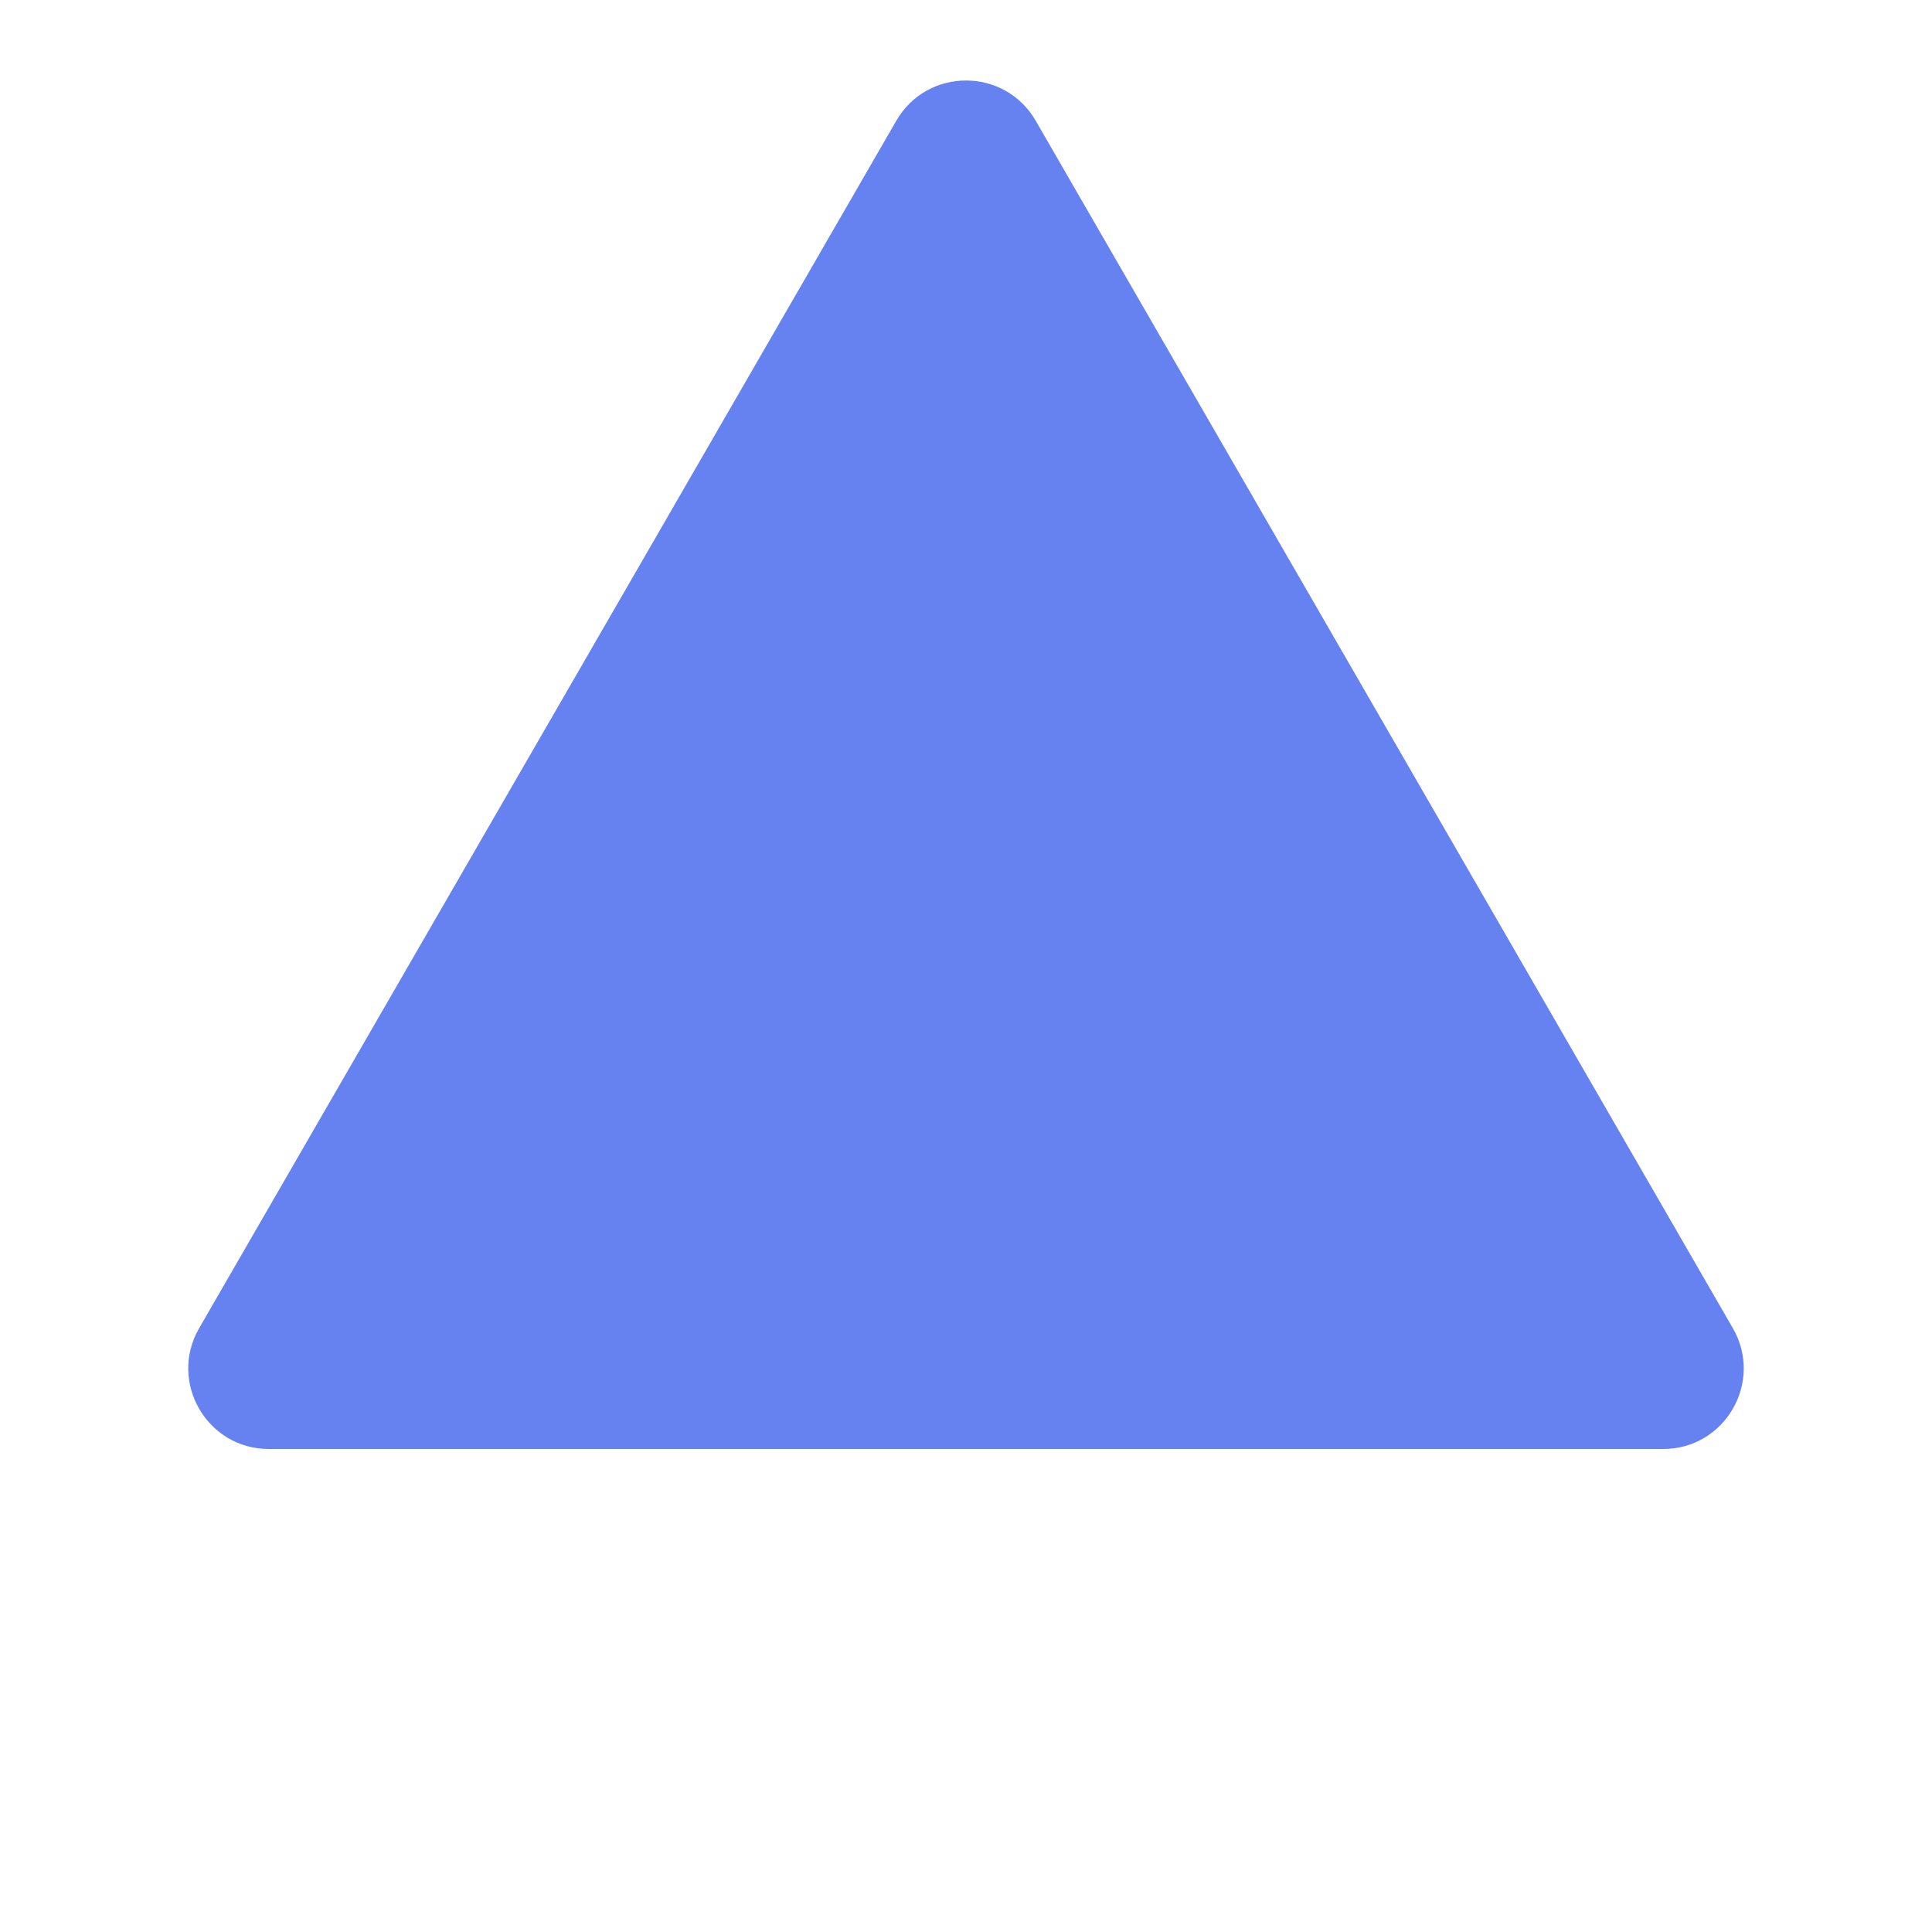
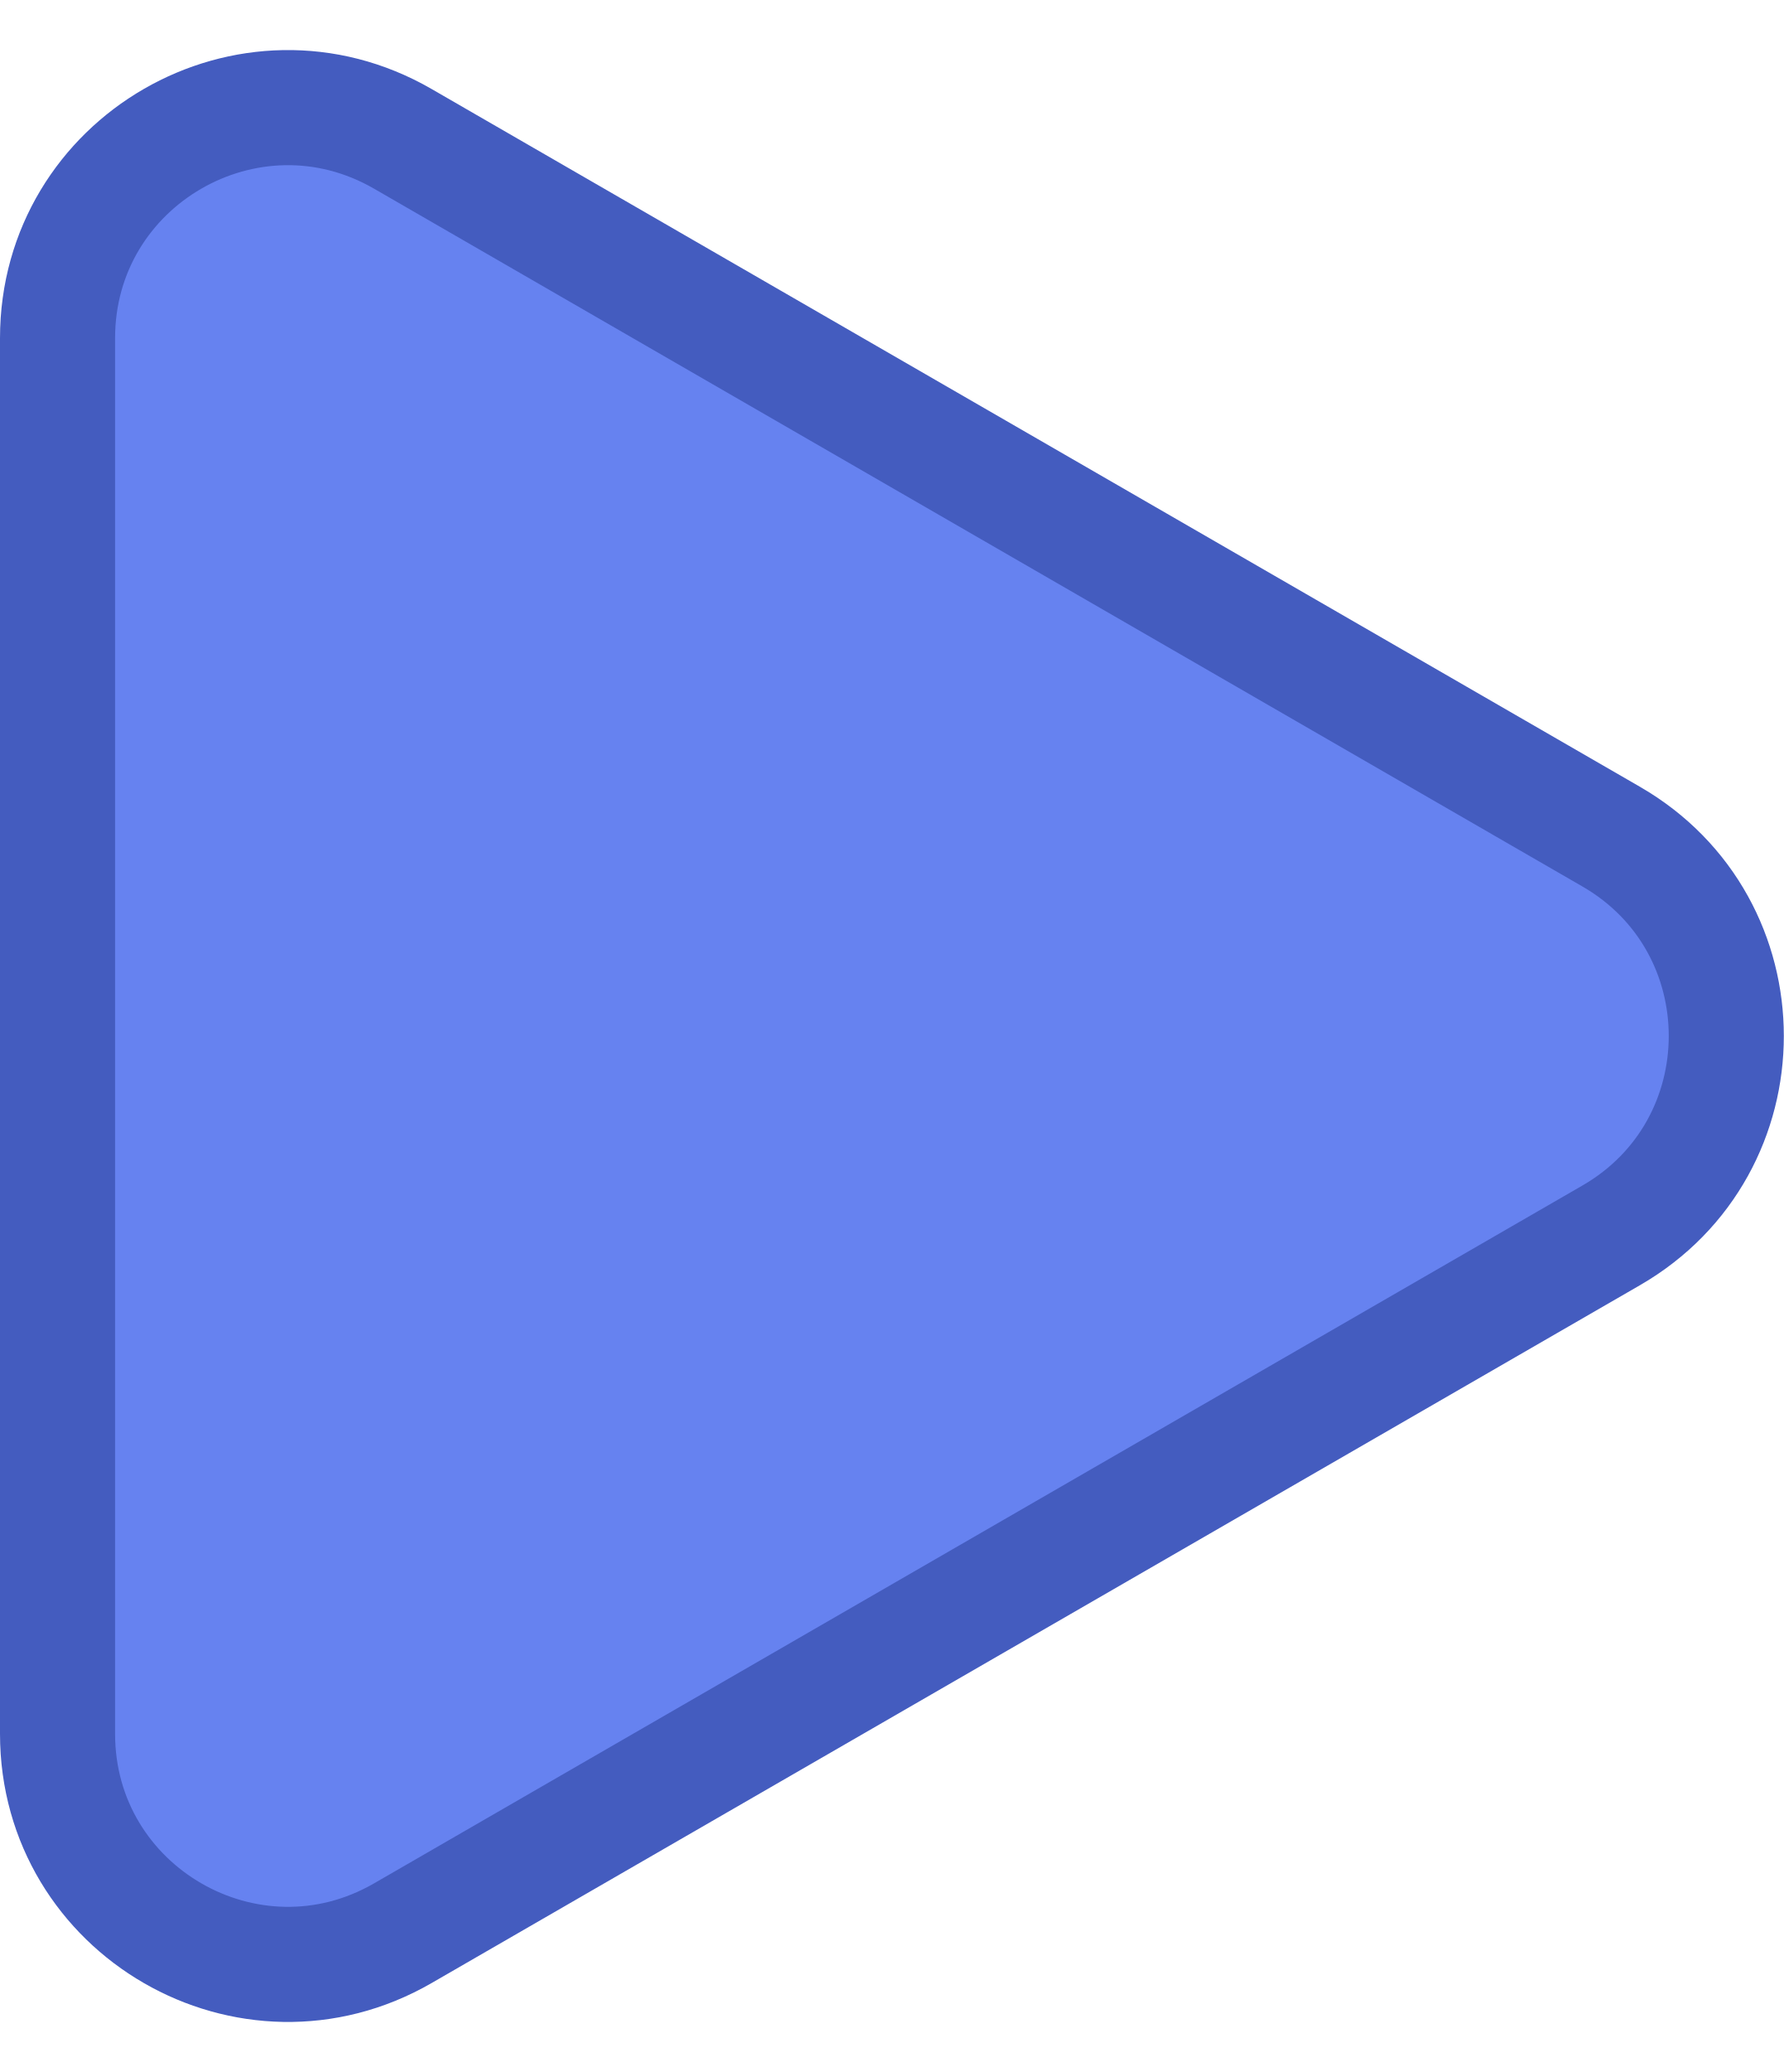
- <svg xmlns="http://www.w3.org/2000/svg" width="48" height="48" viewBox="0 0 48 48" fill="none">
-   <path d="M22.268 3C23.038 1.667 24.962 1.667 25.732 3L43.053 33C43.822 34.333 42.86 36 41.321 36H6.679C5.14 36 4.178 34.333 4.947 33L22.268 3Z" fill="#6682F0" />
+ <svg xmlns="http://www.w3.org/2000/svg" width="31" height="36" viewBox="0 0 31 36" fill="none">
+   <path d="M28 14.536C30.667 16.076 30.667 19.924 28 21.464L7 33.589C4.333 35.128 1 33.204 1 30.124L1 5.876C1 2.796 4.333 0.872 7 2.412L28 14.536Z" fill="#6682F0" stroke="#445CBF" stroke-width="2" />
</svg>
